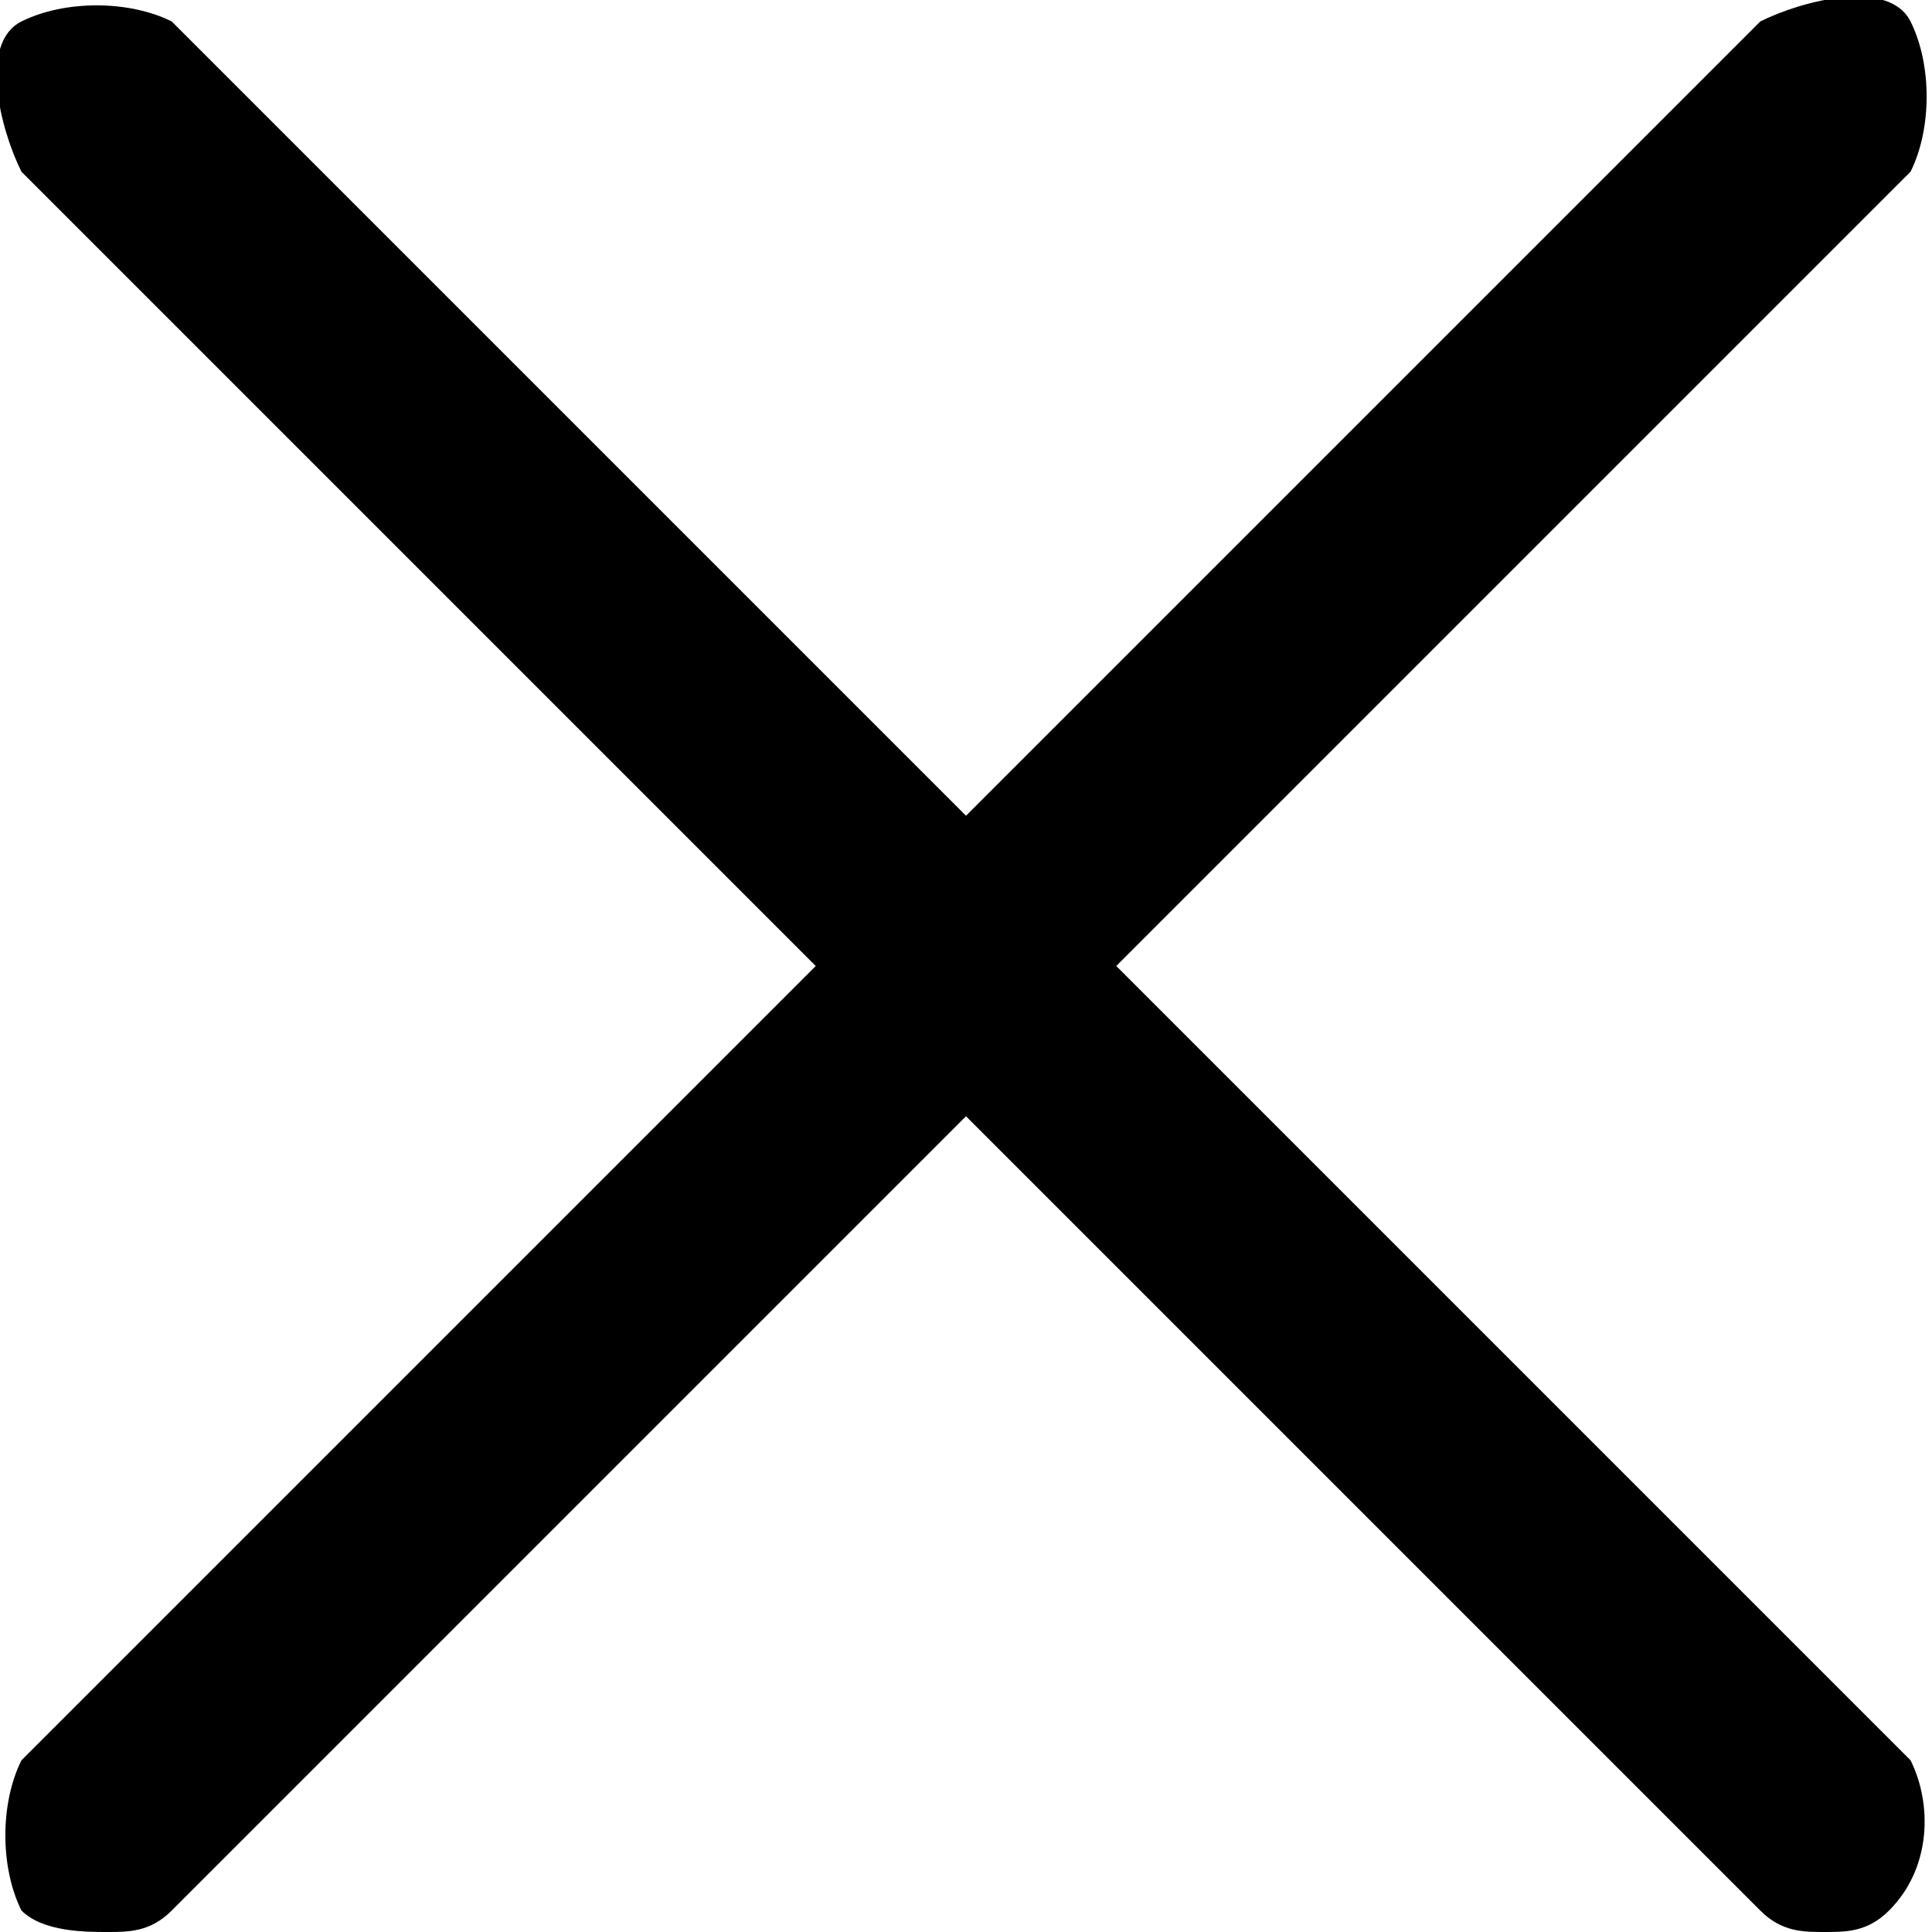
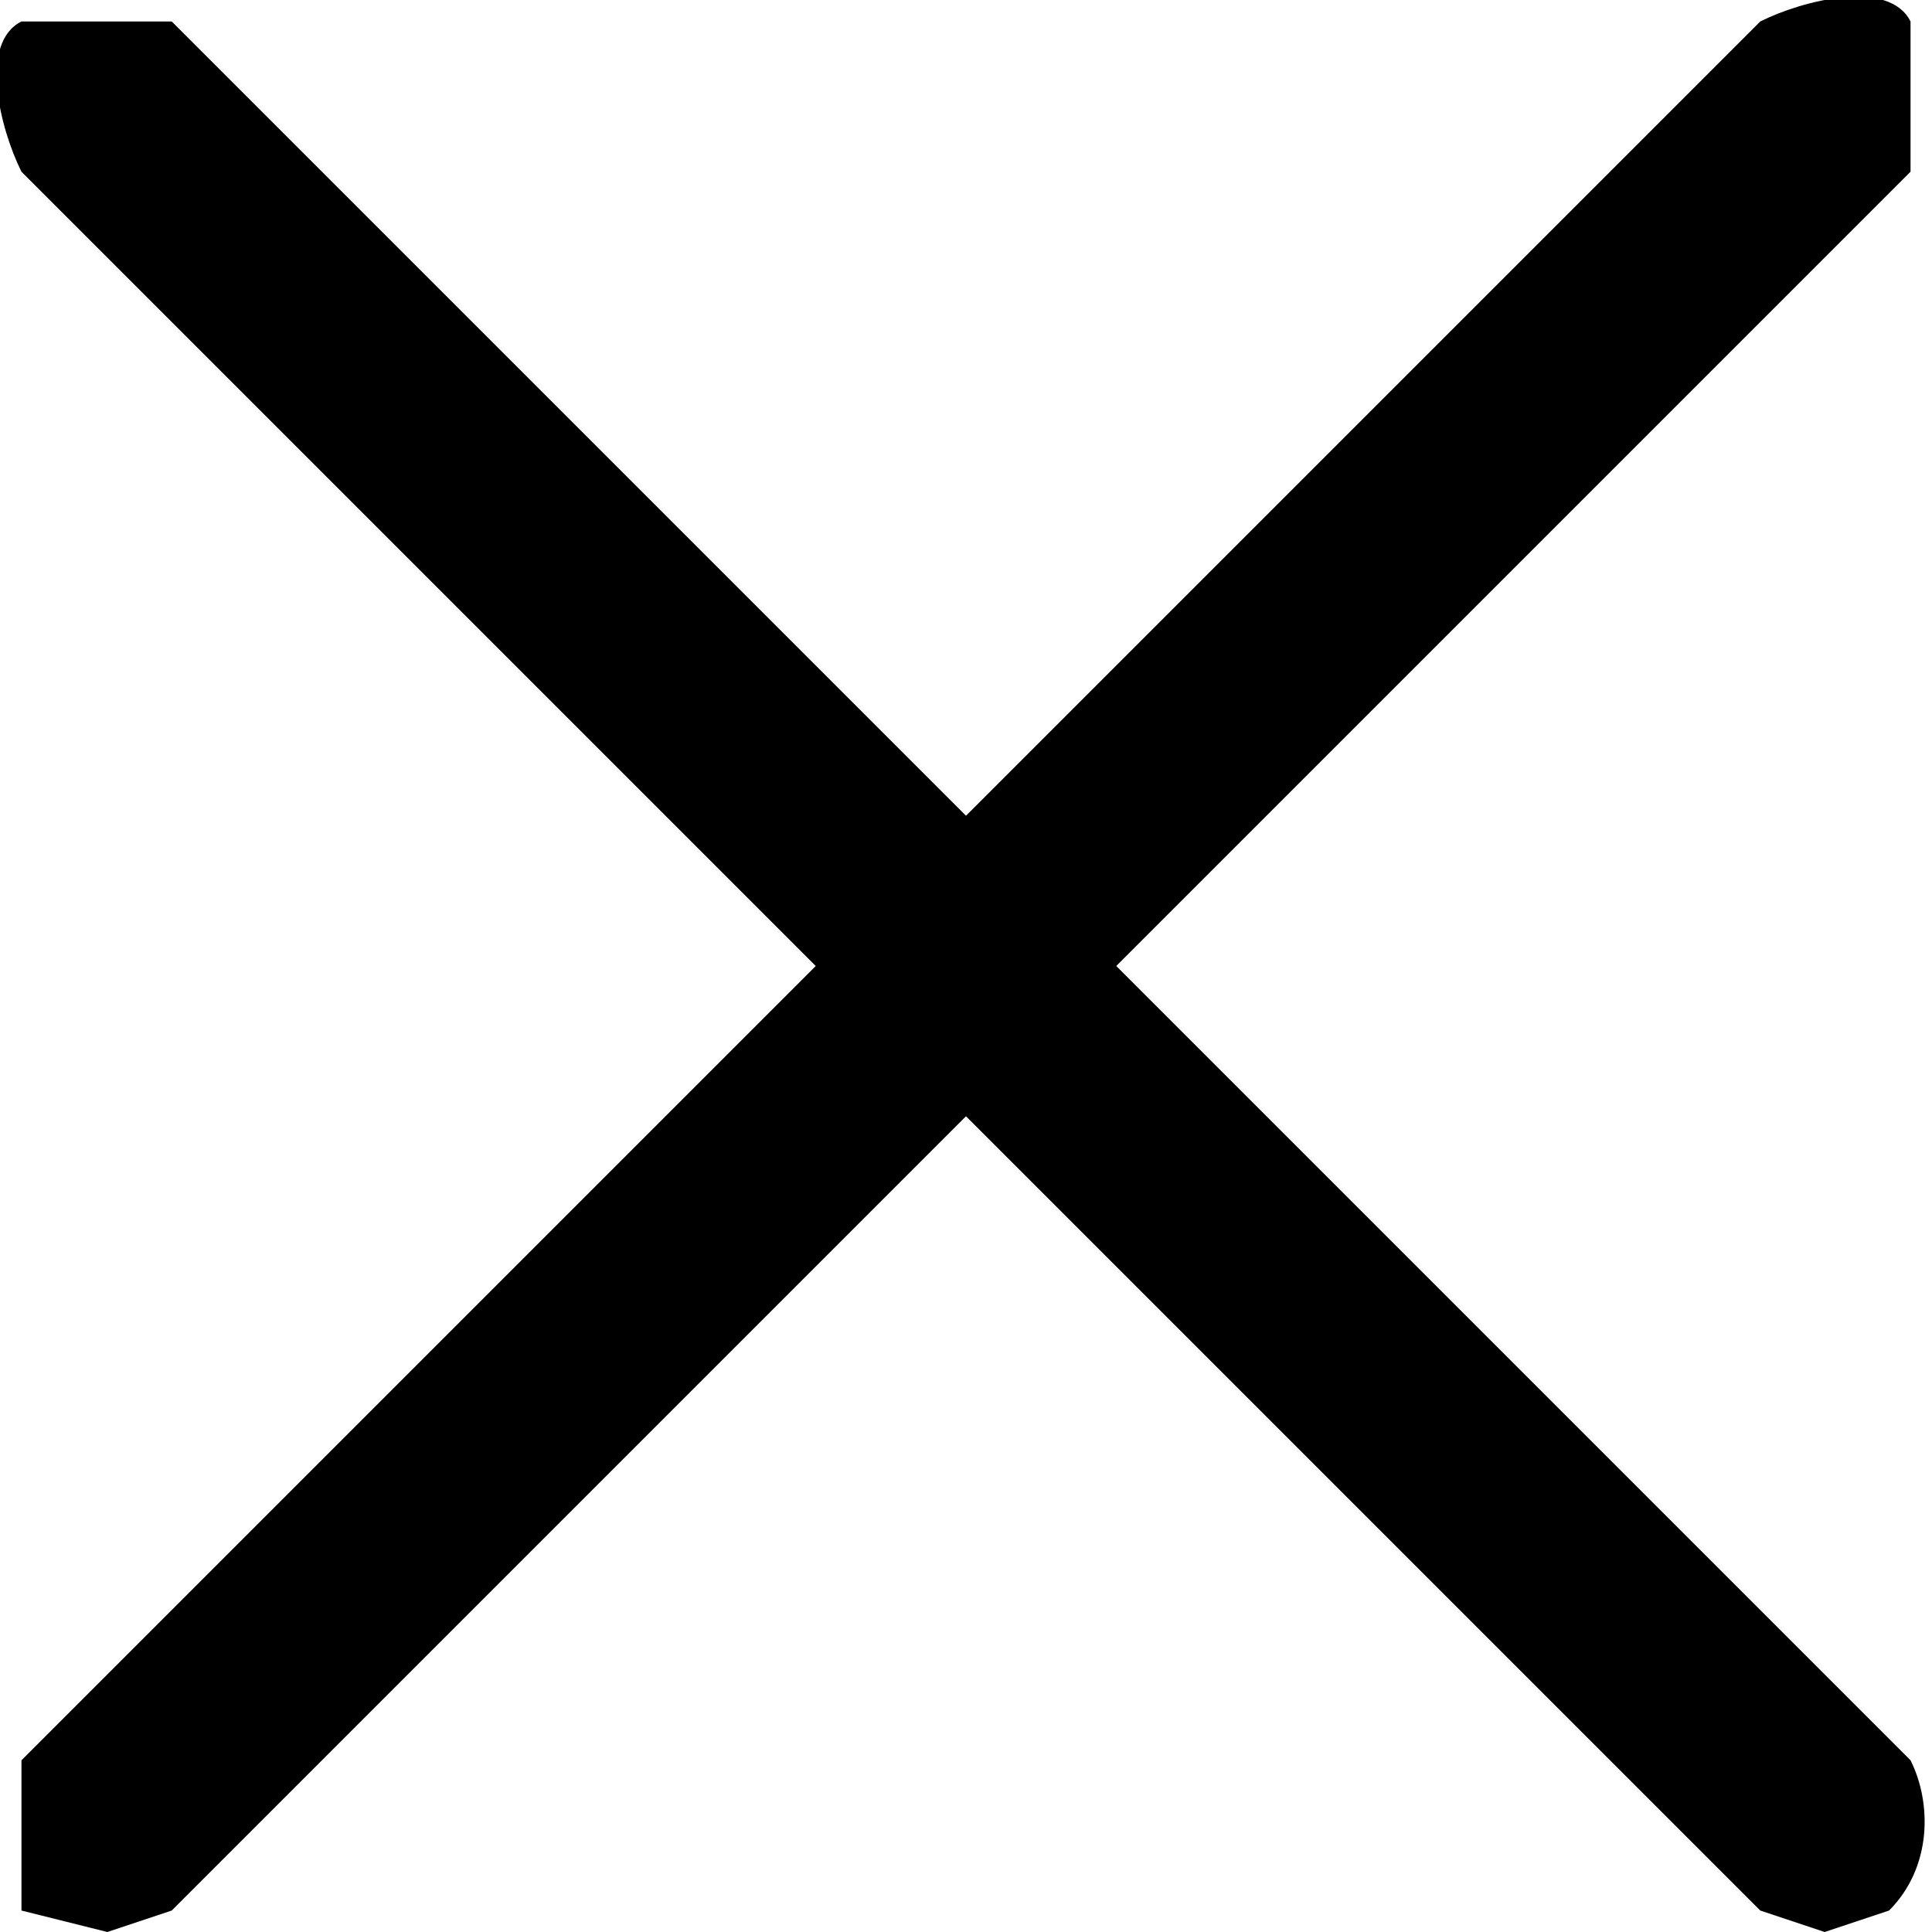
- <svg xmlns="http://www.w3.org/2000/svg" version="1.1" id="Layer_1" x="0px" y="0px" viewBox="0 0 9 9" style="enable-background:new 0 0 9 9;" xml:space="preserve">
-   <path d="M5.2,4.5l3.7-3.7C9,0.6,9,0.3,8.9,0.1S8.4,0,8.2,0.1L4.5,3.8L0.8,0.1C0.6,0,0.3,0,0.1,0.1S0,0.6,0.1,0.8l3.7,3.7L0.1,8.2  C0,8.4,0,8.7,0.1,8.9C0.2,9,0.4,9,0.5,9s0.2,0,0.3-0.1l3.7-3.7l3.7,3.7C8.3,9,8.4,9,8.5,9s0.2,0,0.3-0.1C9,8.7,9,8.4,8.9,8.2  L5.2,4.5z" />
+ <svg xmlns="http://www.w3.org/2000/svg" viewBox="0 0 9 9">
+   <path d="M5.2 4.5L8.9.8V.1c-.1-.2-.5-.1-.7 0L4.5 3.8.8.1H.1C-.1.2 0 .6.1.8l3.7 3.7L.1 8.2v.7l.4.1.3-.1 3.7-3.7 3.7 3.7.3.1.3-.1c.2-.2.2-.5.1-.7L5.2 4.5z" />
</svg>
